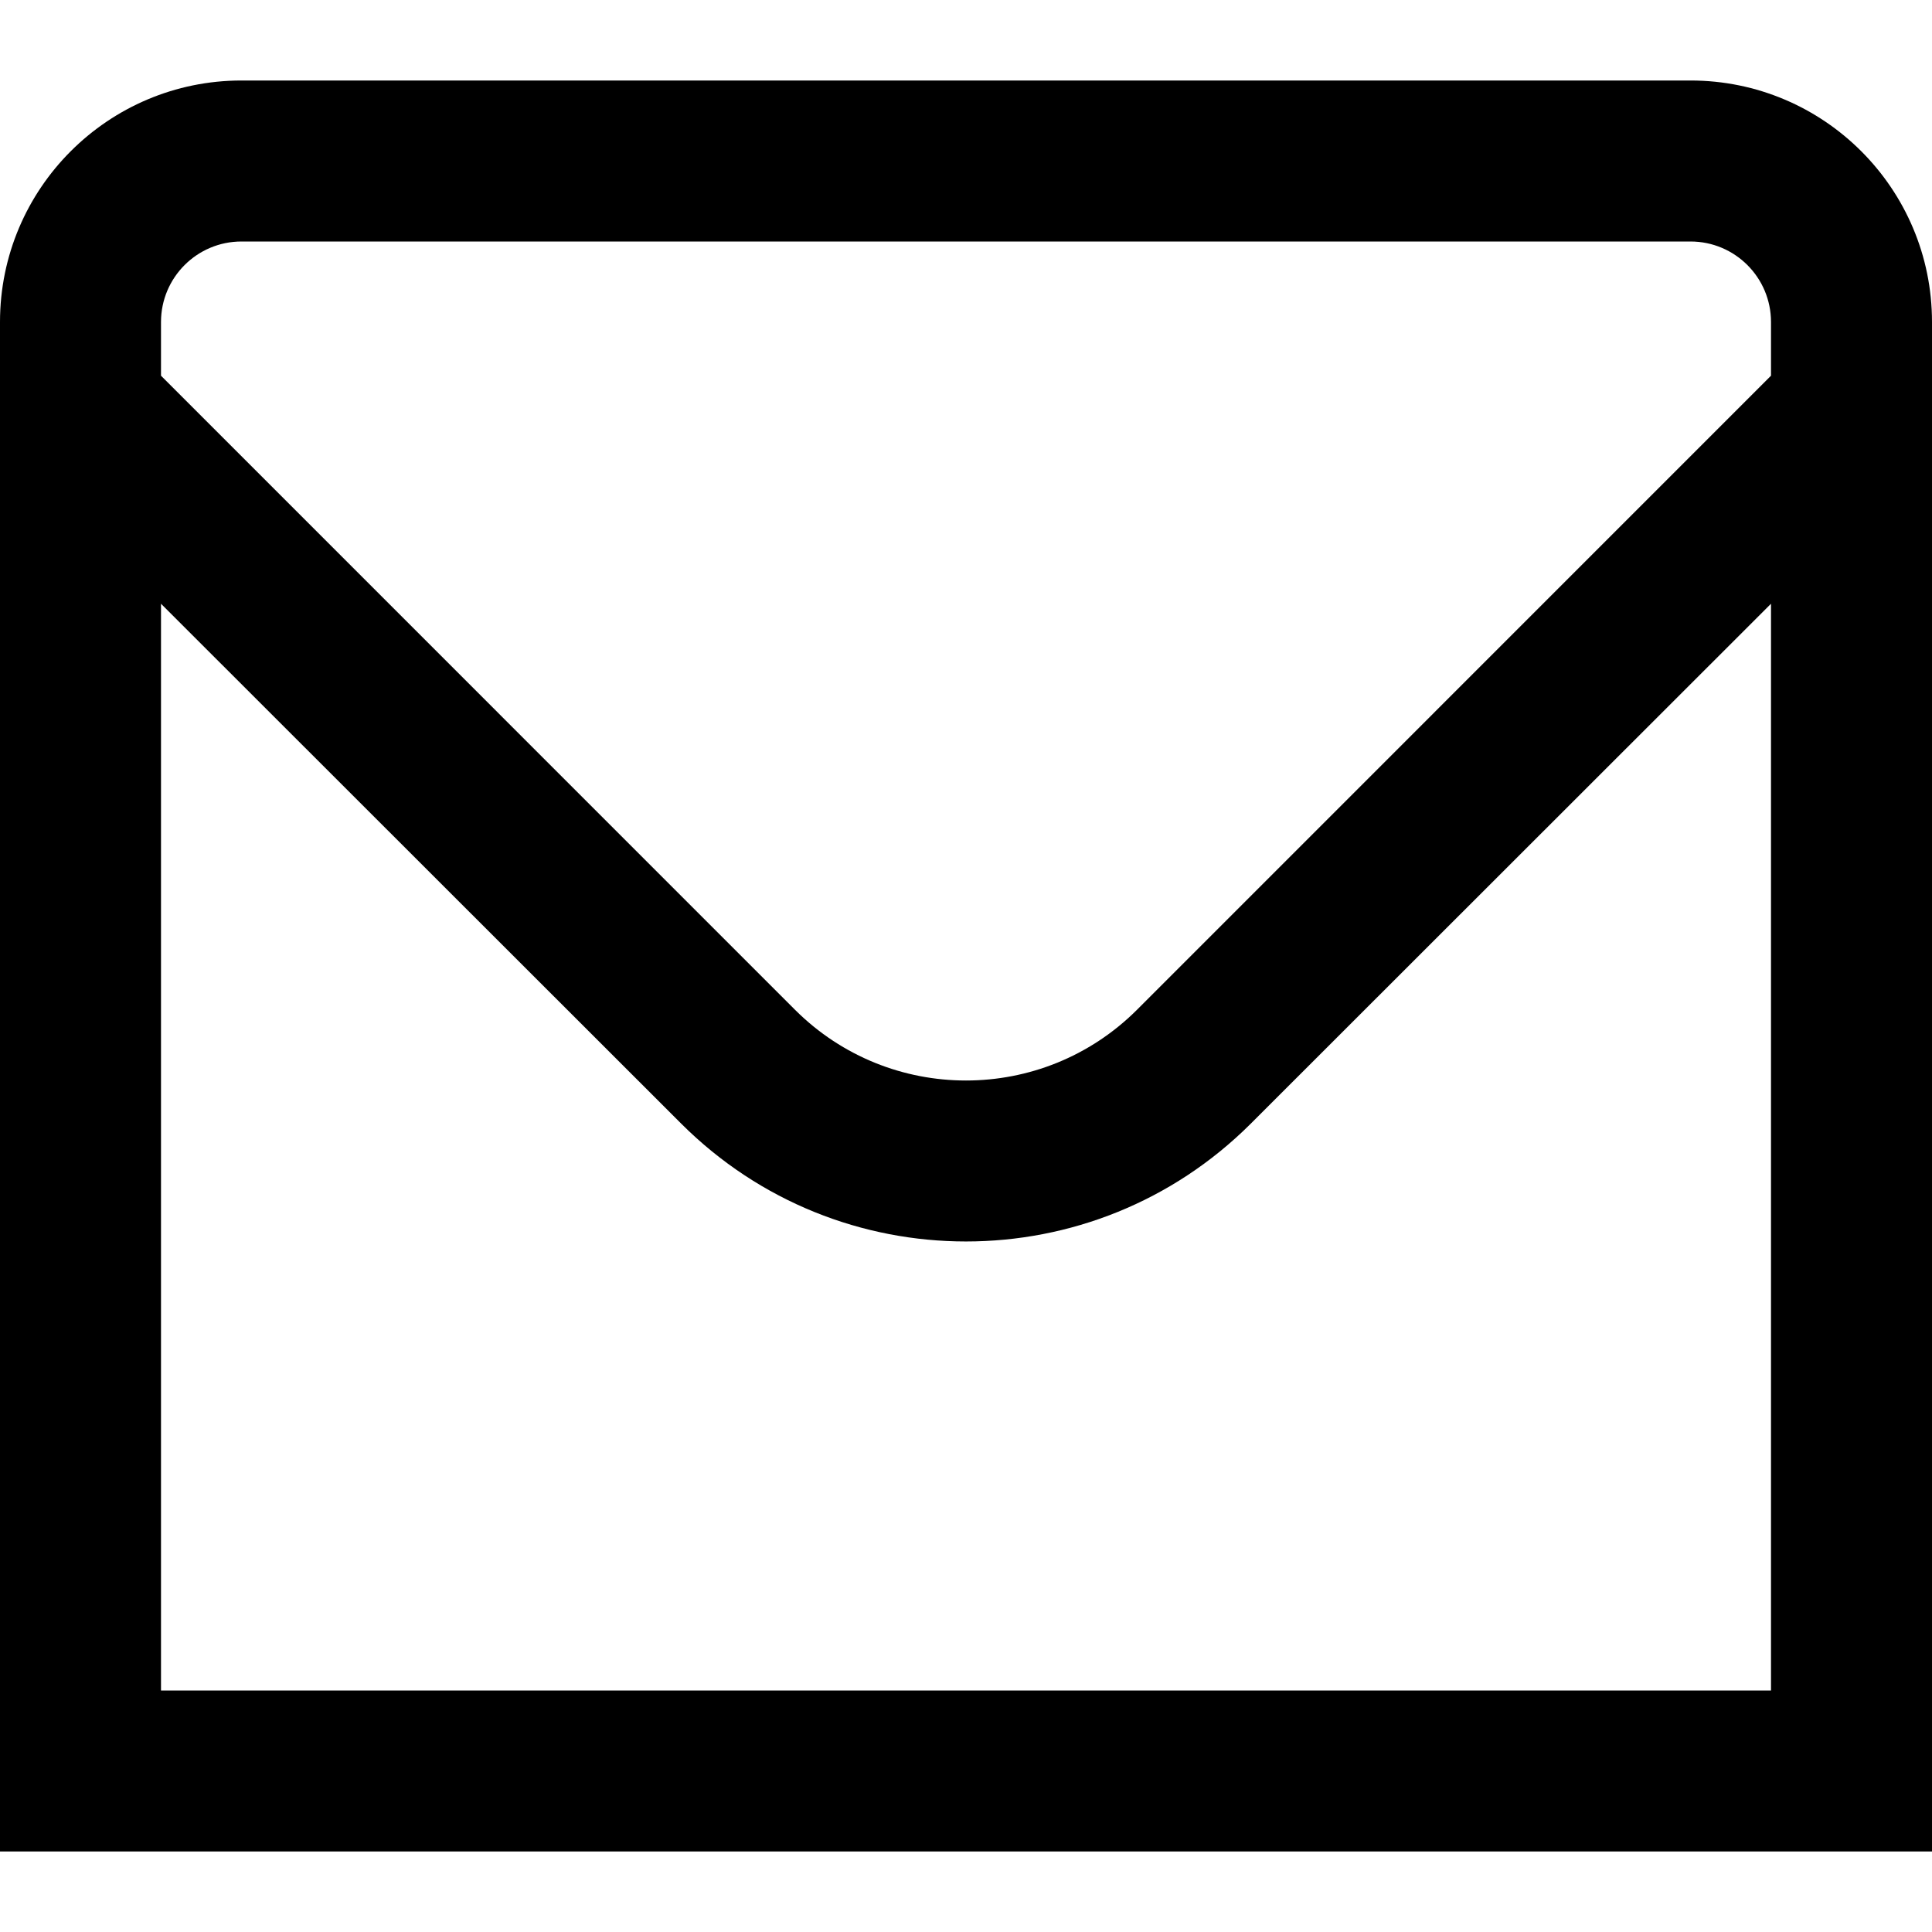
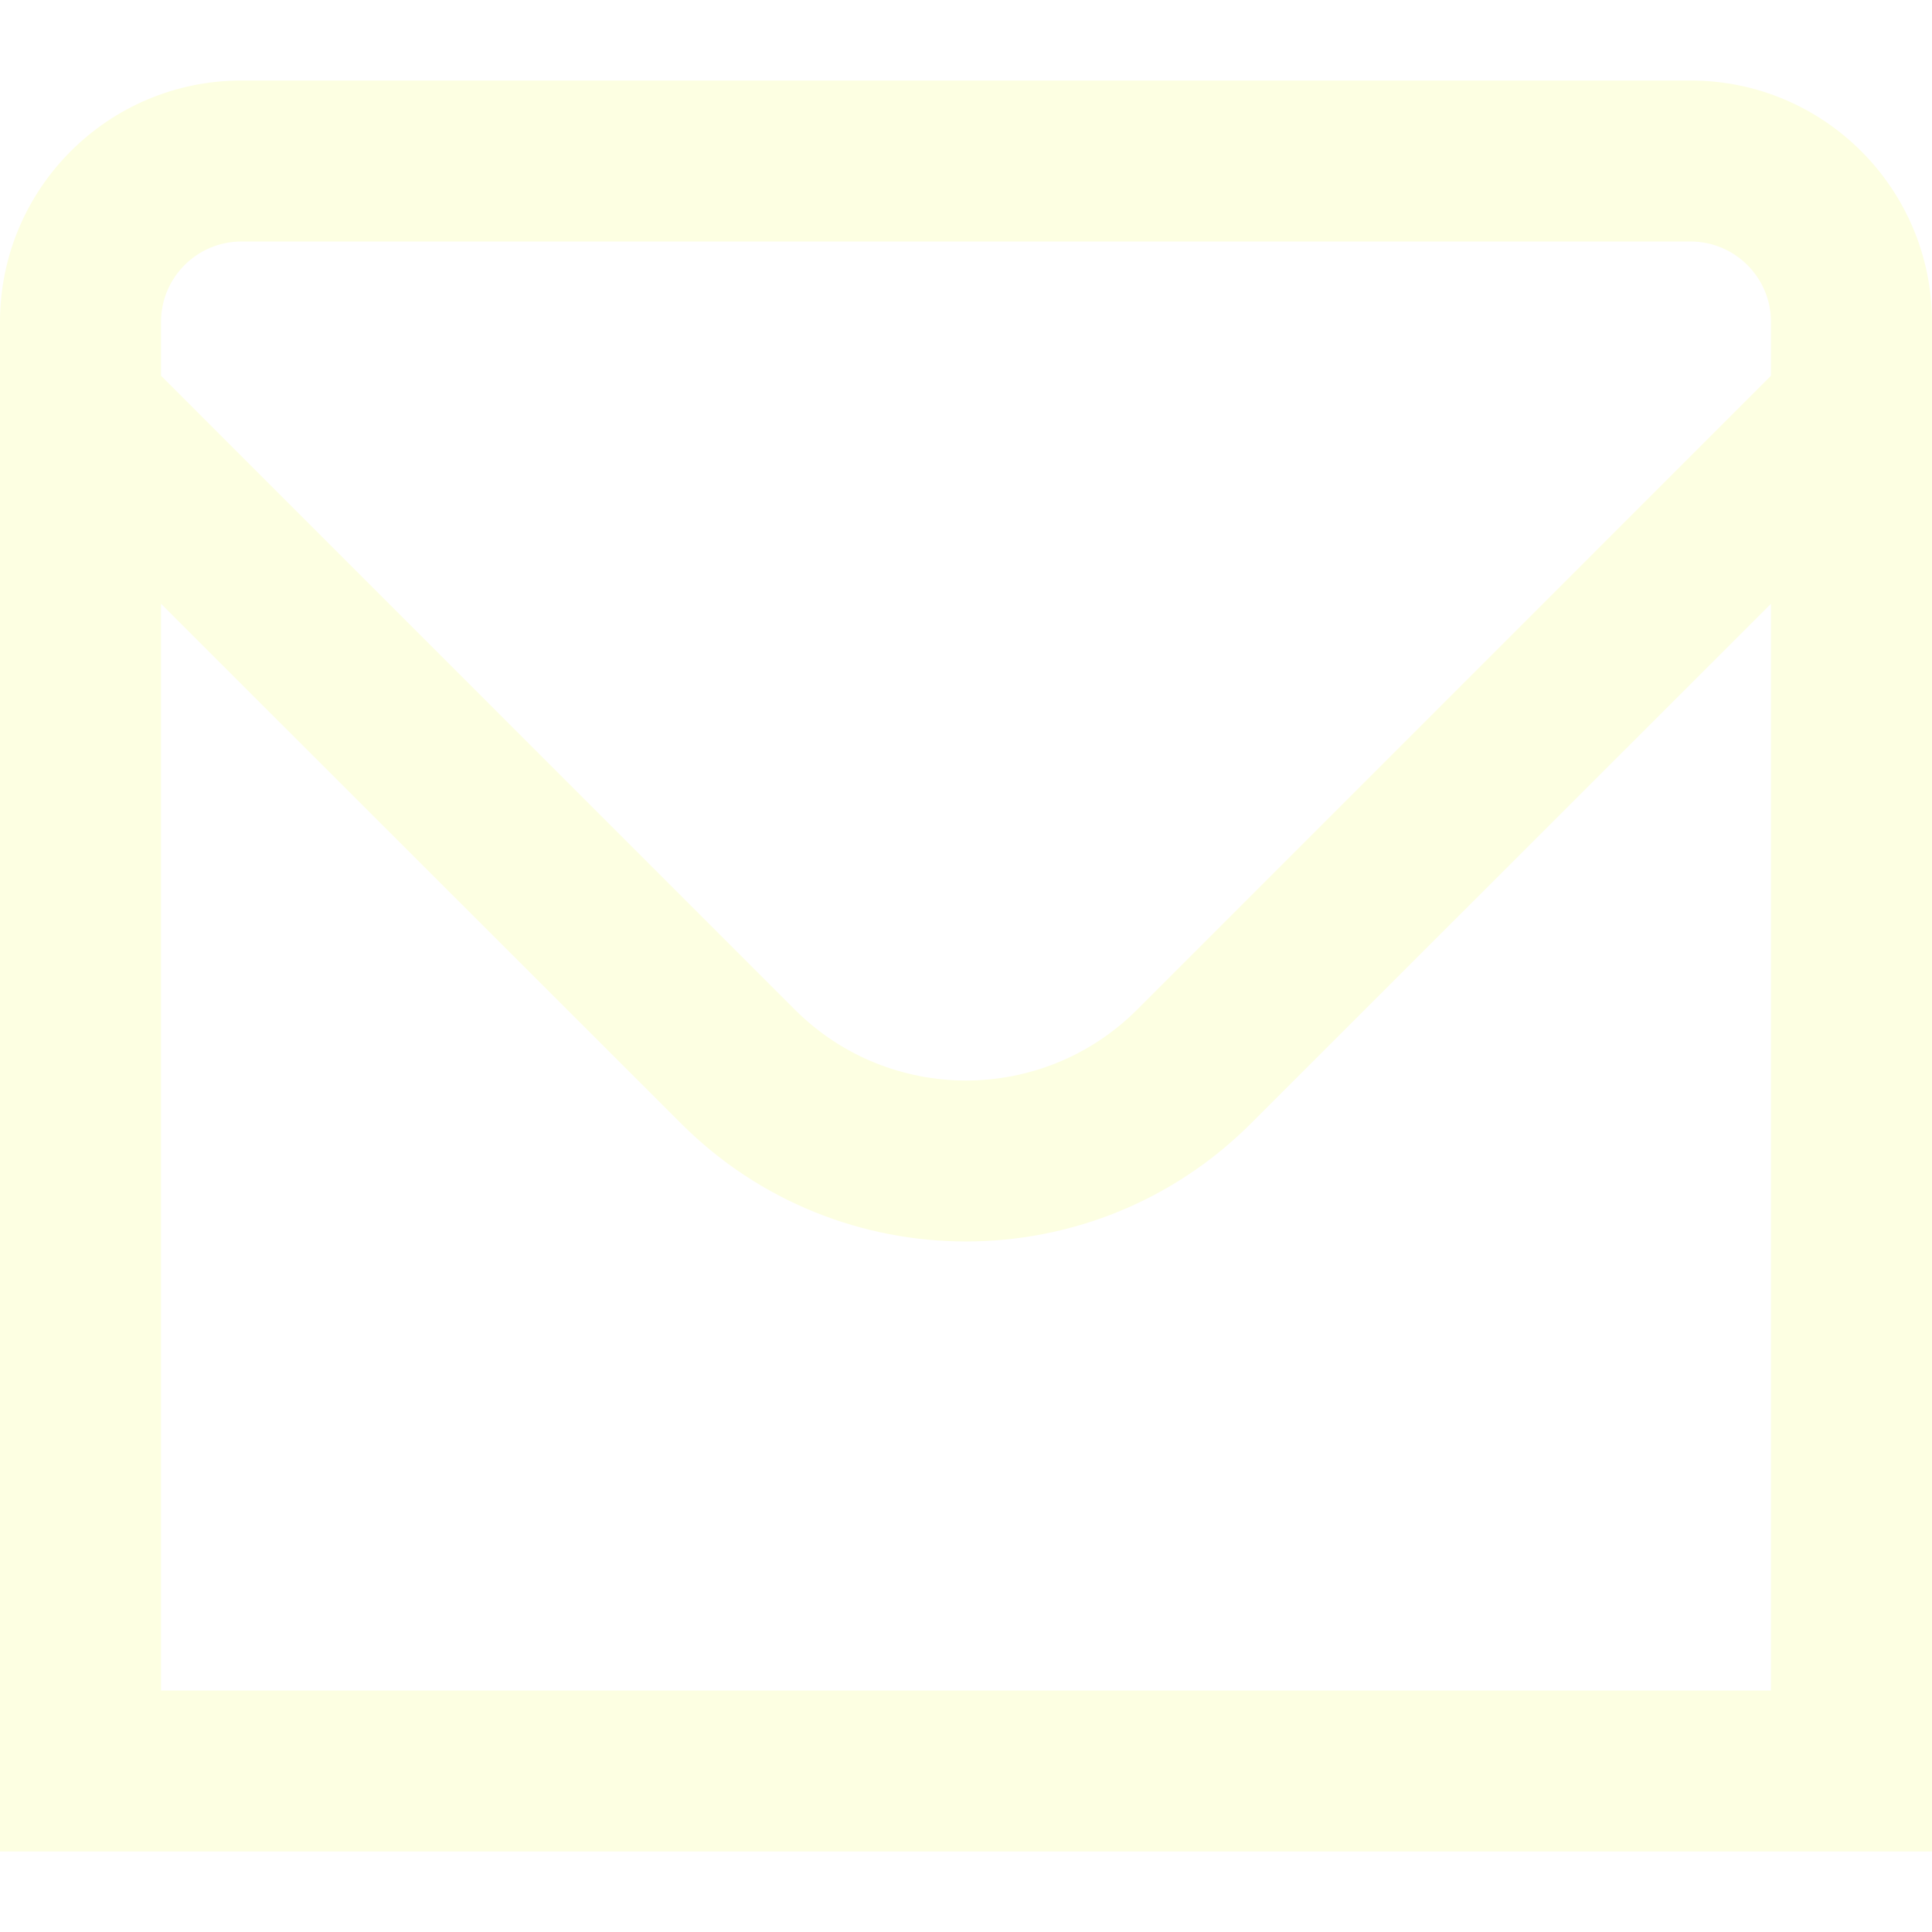
<svg xmlns="http://www.w3.org/2000/svg" viewBox="0 0 24 24" width="512" height="512">
-   <g id="_01_align_center" data-name="01 align center">
+   <g id="_01_align_center" fill="#FDFFE2" data-name="01 align center">
    <path d="M21,1H3A3,3,0,0,0,0,4V23H24V4A3,3,0,0,0,21,1ZM3,3H21a1,1,0,0,1,1,1v.667l-7.878,7.879a3.007,3.007,0,0,1-4.244,0L2,4.667V4A1,1,0,0,1,3,3ZM2,21V7.5L8.464,13.96a5.007,5.007,0,0,0,7.072,0L22,7.5V21Z" />
  </g>
</svg>
